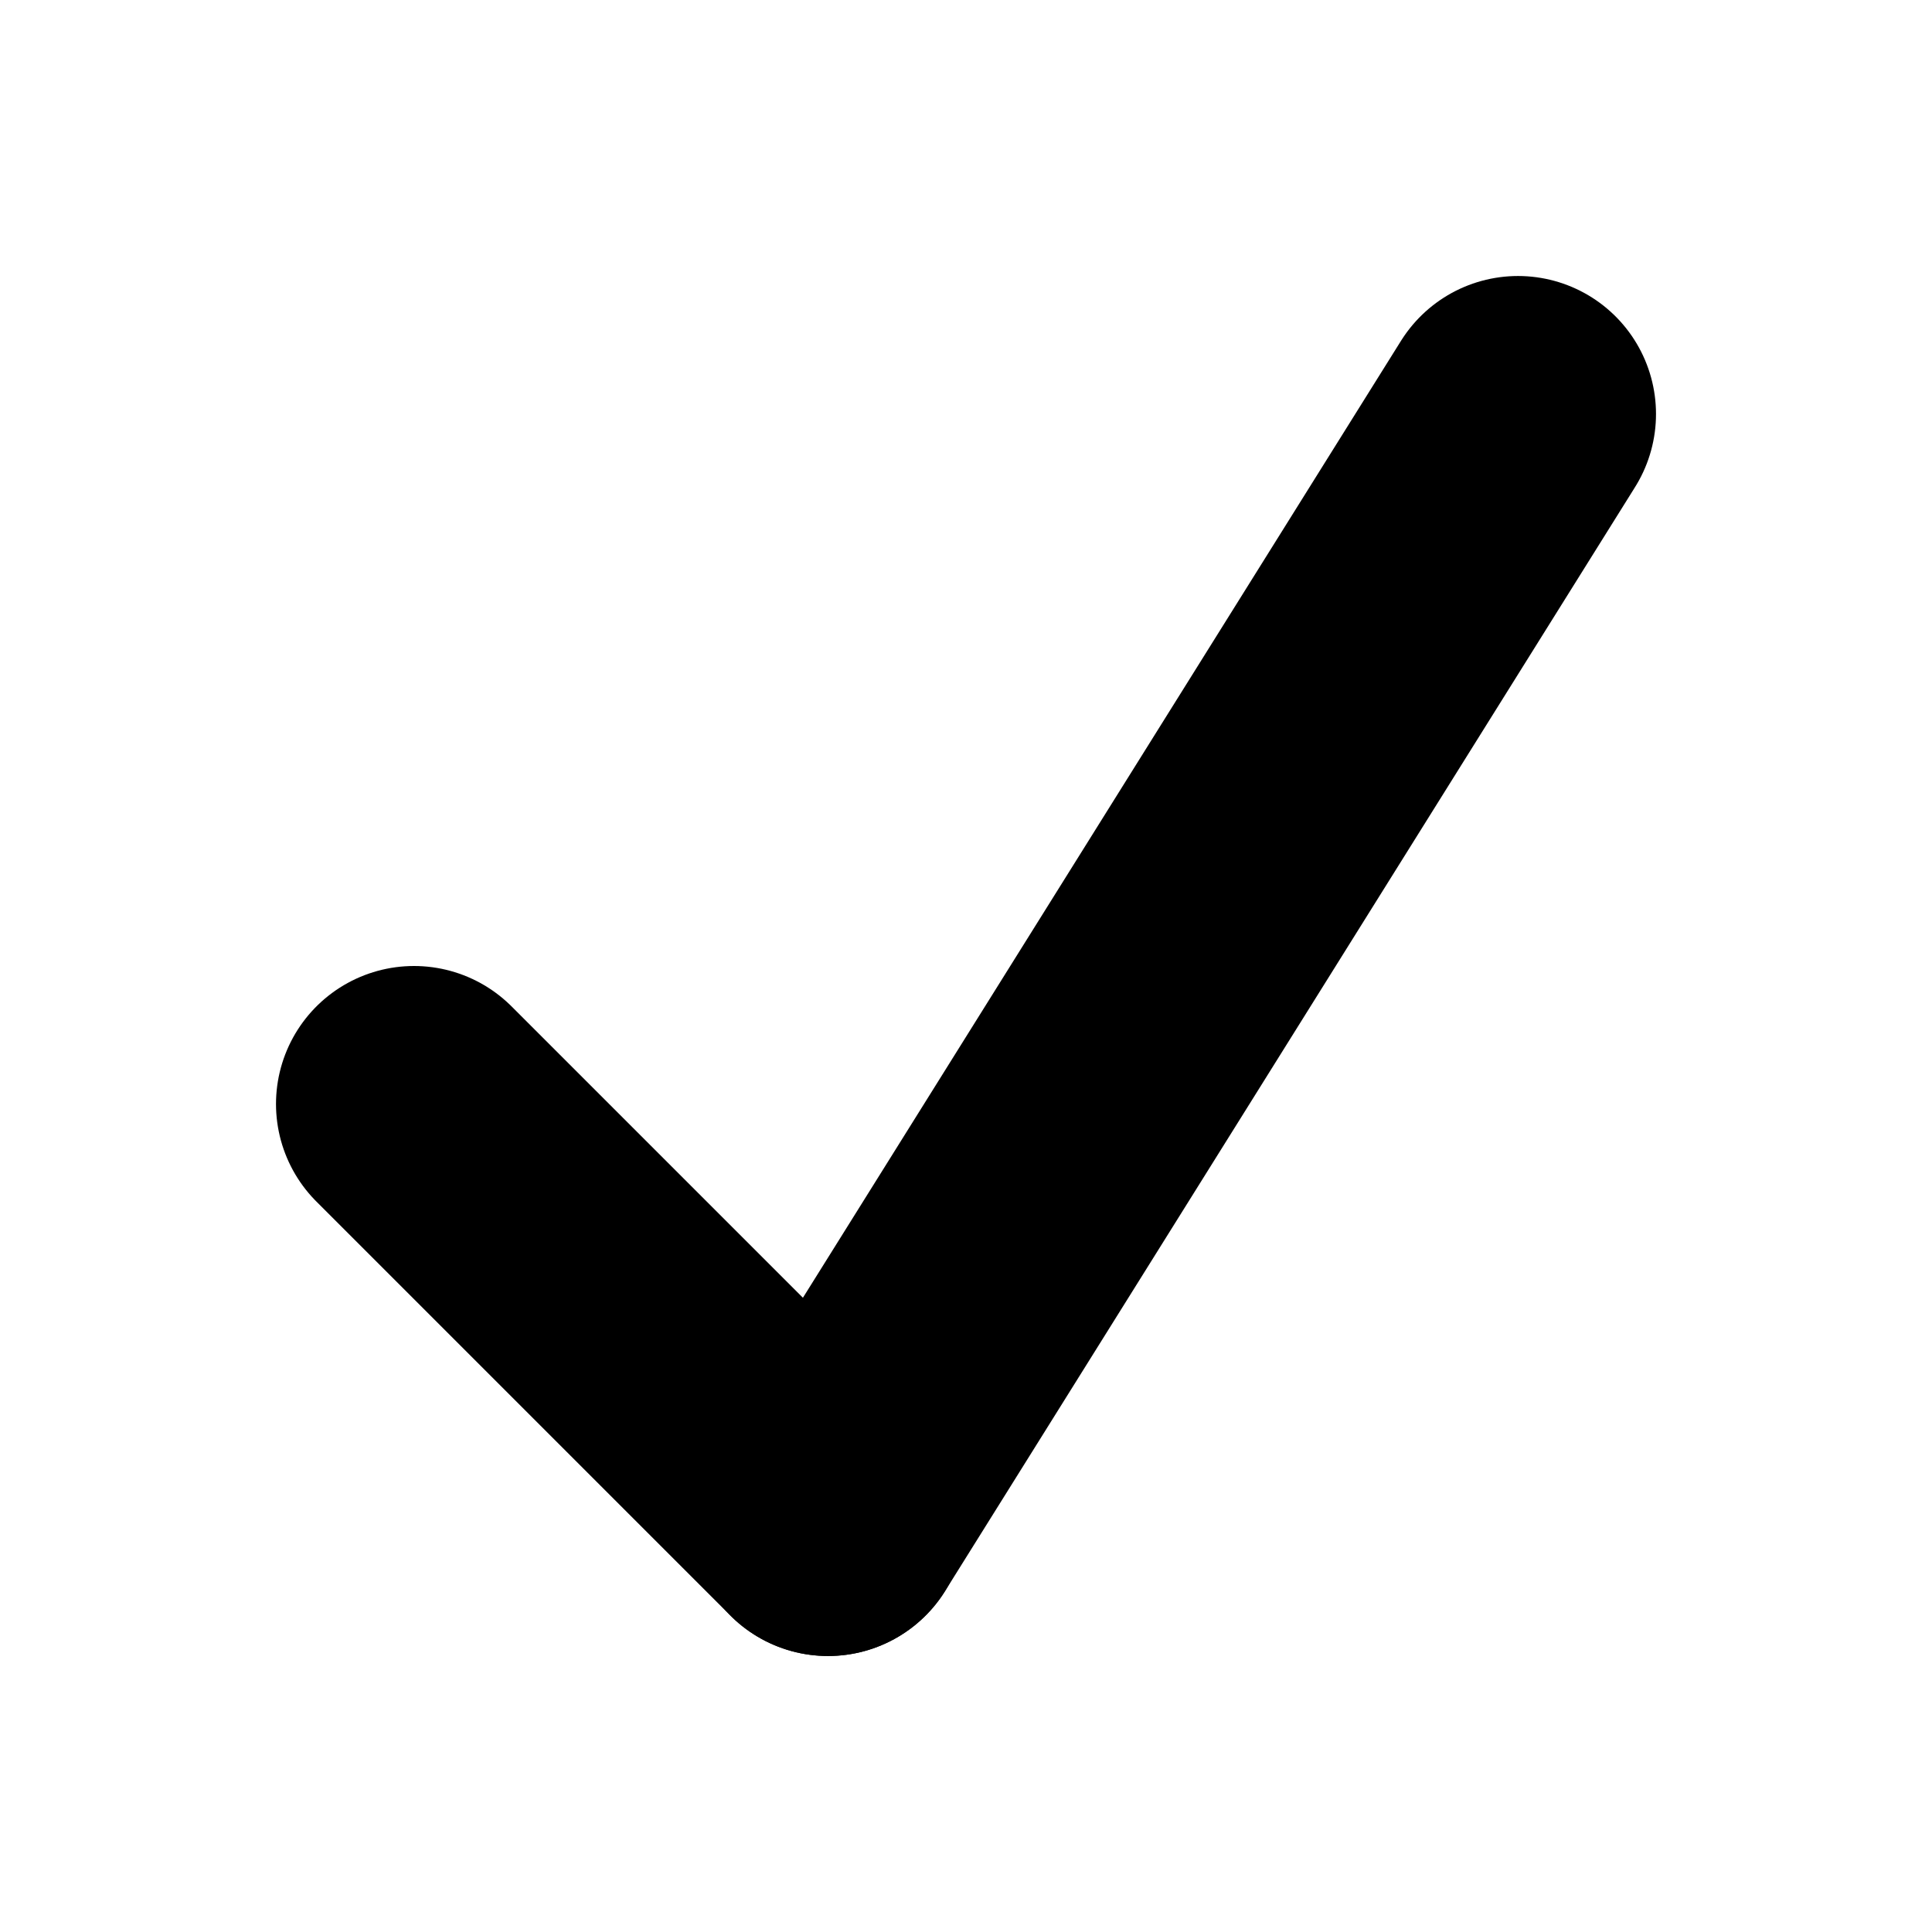
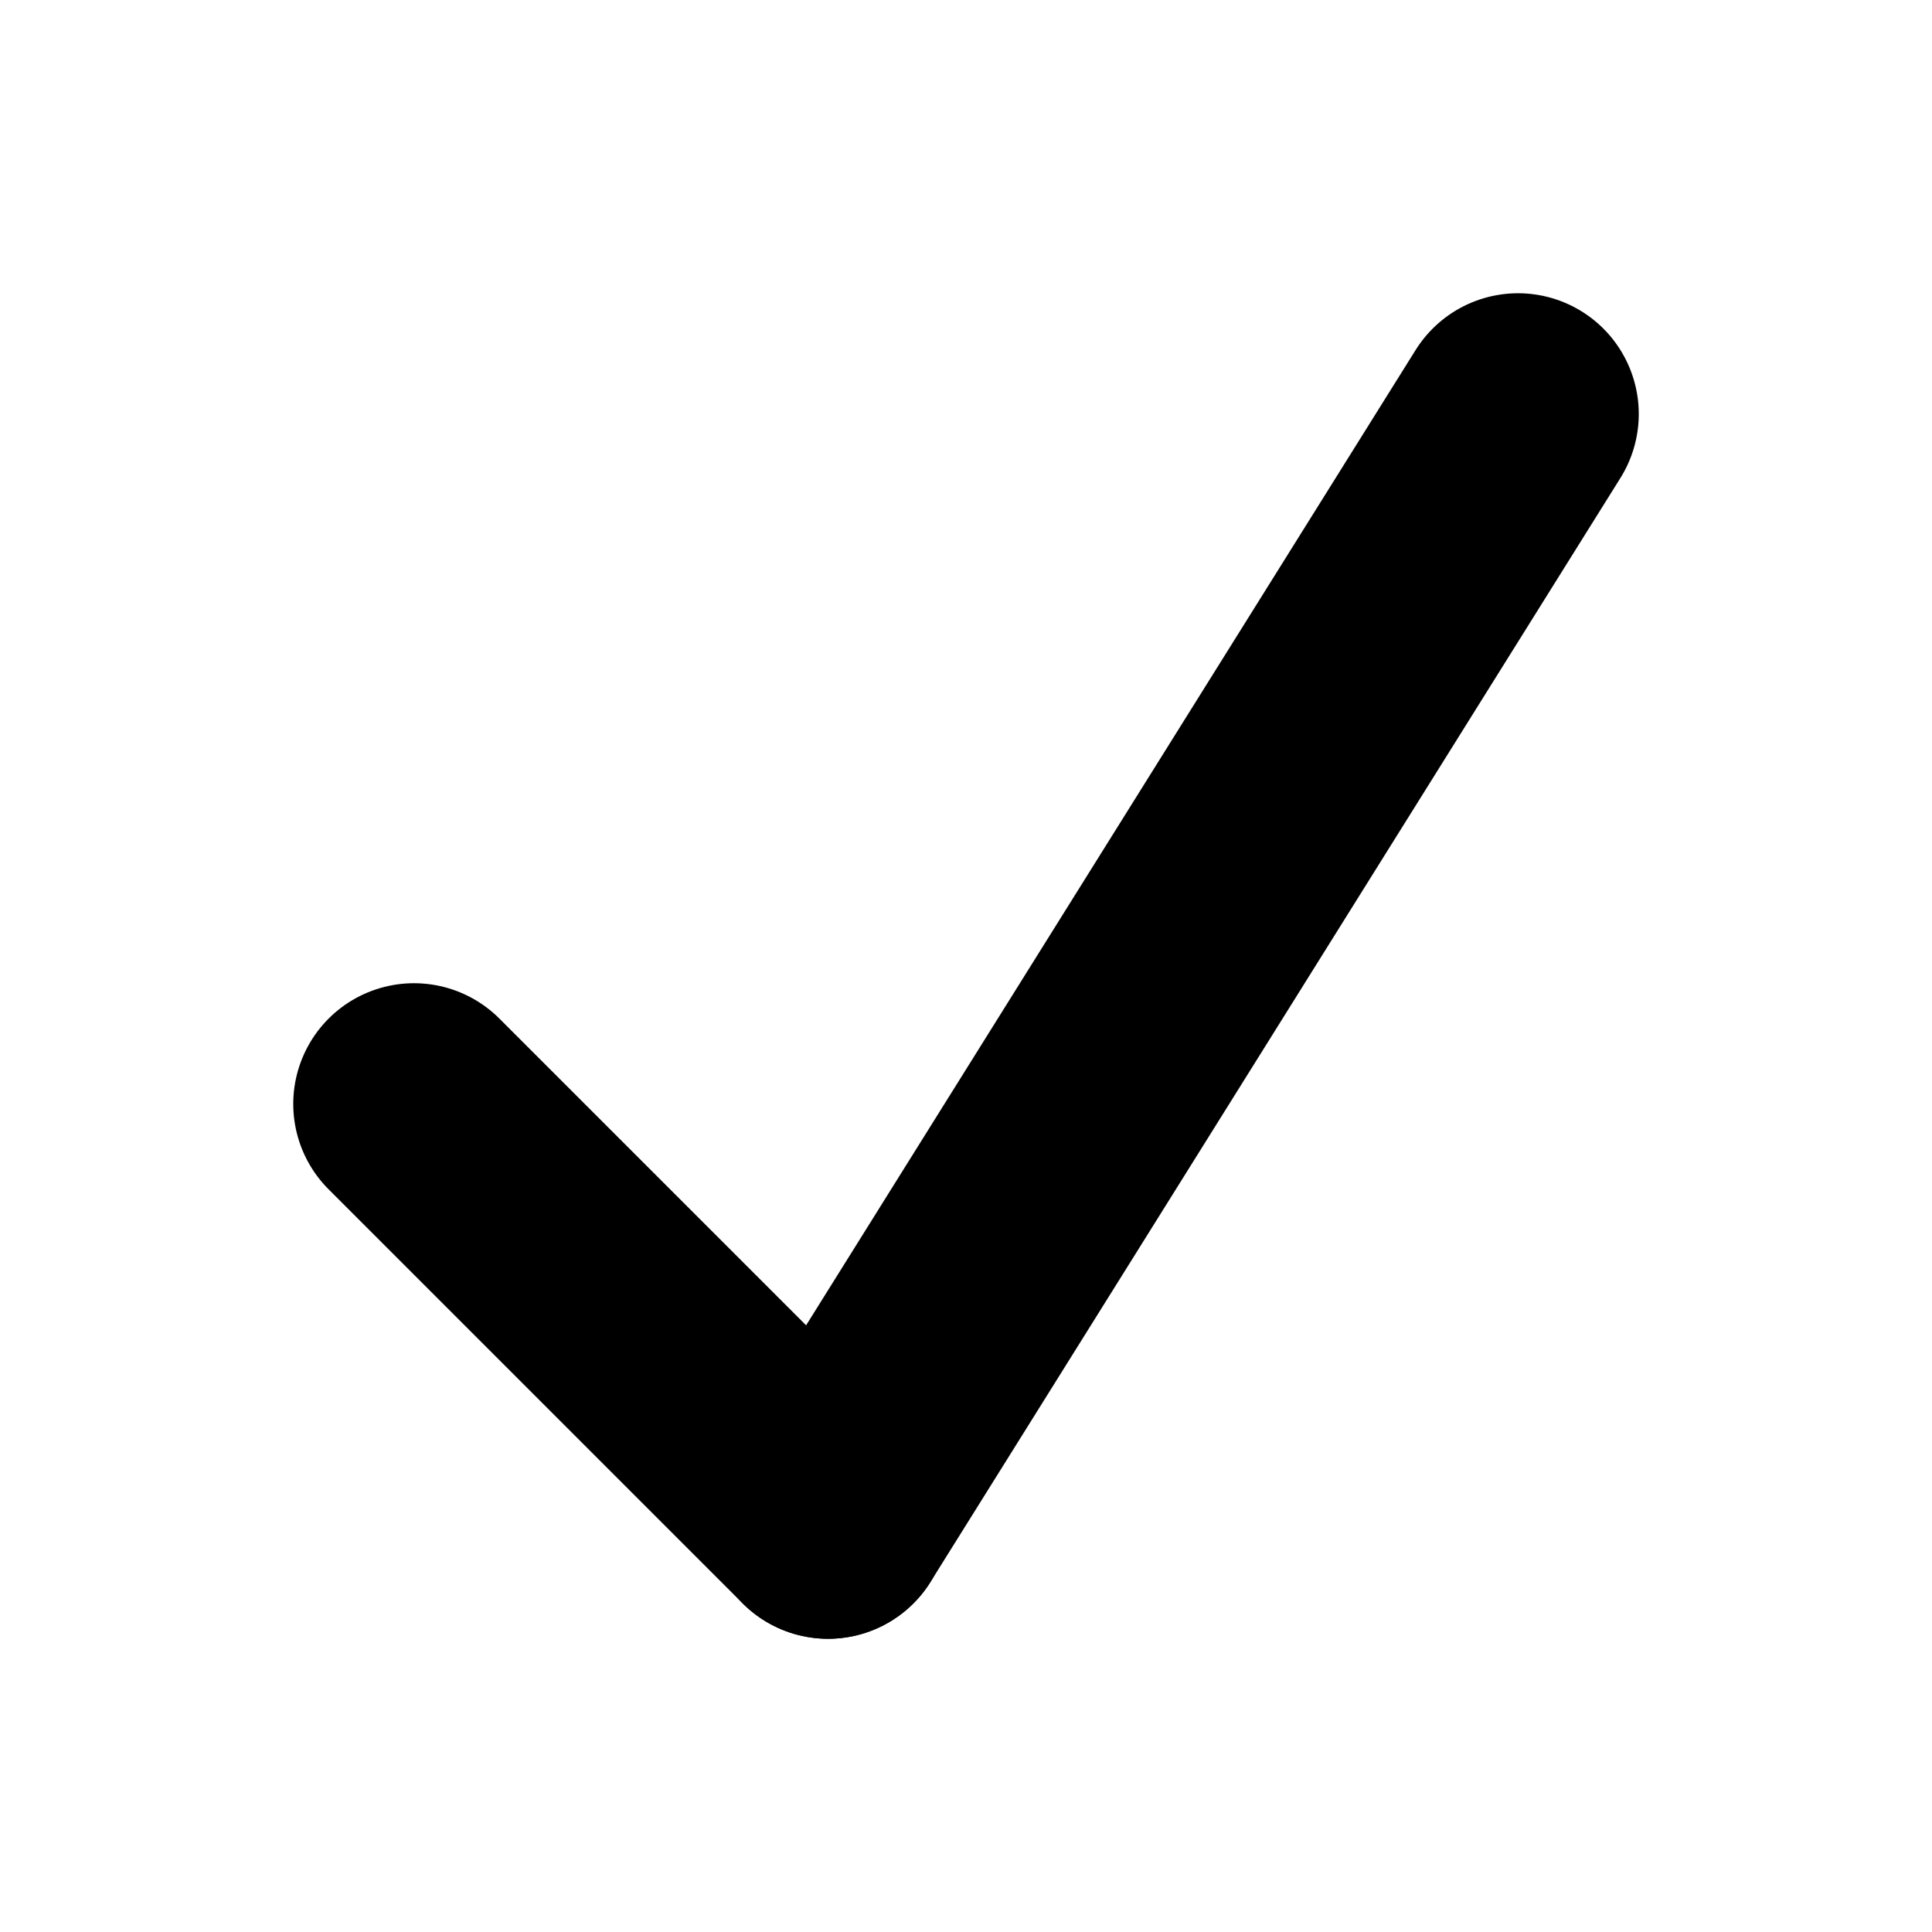
- <svg xmlns="http://www.w3.org/2000/svg" viewBox="0 0 14 14" version="1.1">
+ <svg xmlns="http://www.w3.org/2000/svg" viewBox="0 0 16 16" version="1.1">
  <g stroke="none" stroke-width="1" fill="none" fill-rule="evenodd" stroke-linecap="round">
    <g stroke="currentColor" stroke-width="2">
-       <g transform="translate(3, 3)">
-         <path d="M0,5 L3,8" />
-         <path d="M8,0 L3,8" />
+       <g transform="translate(3.428571, 3.428571)">
+         <path d="M0,5.714 L3.429,9.143" />
+         <path d="M9.143,0 L3.429,9.143" />
      </g>
    </g>
  </g>
</svg>
